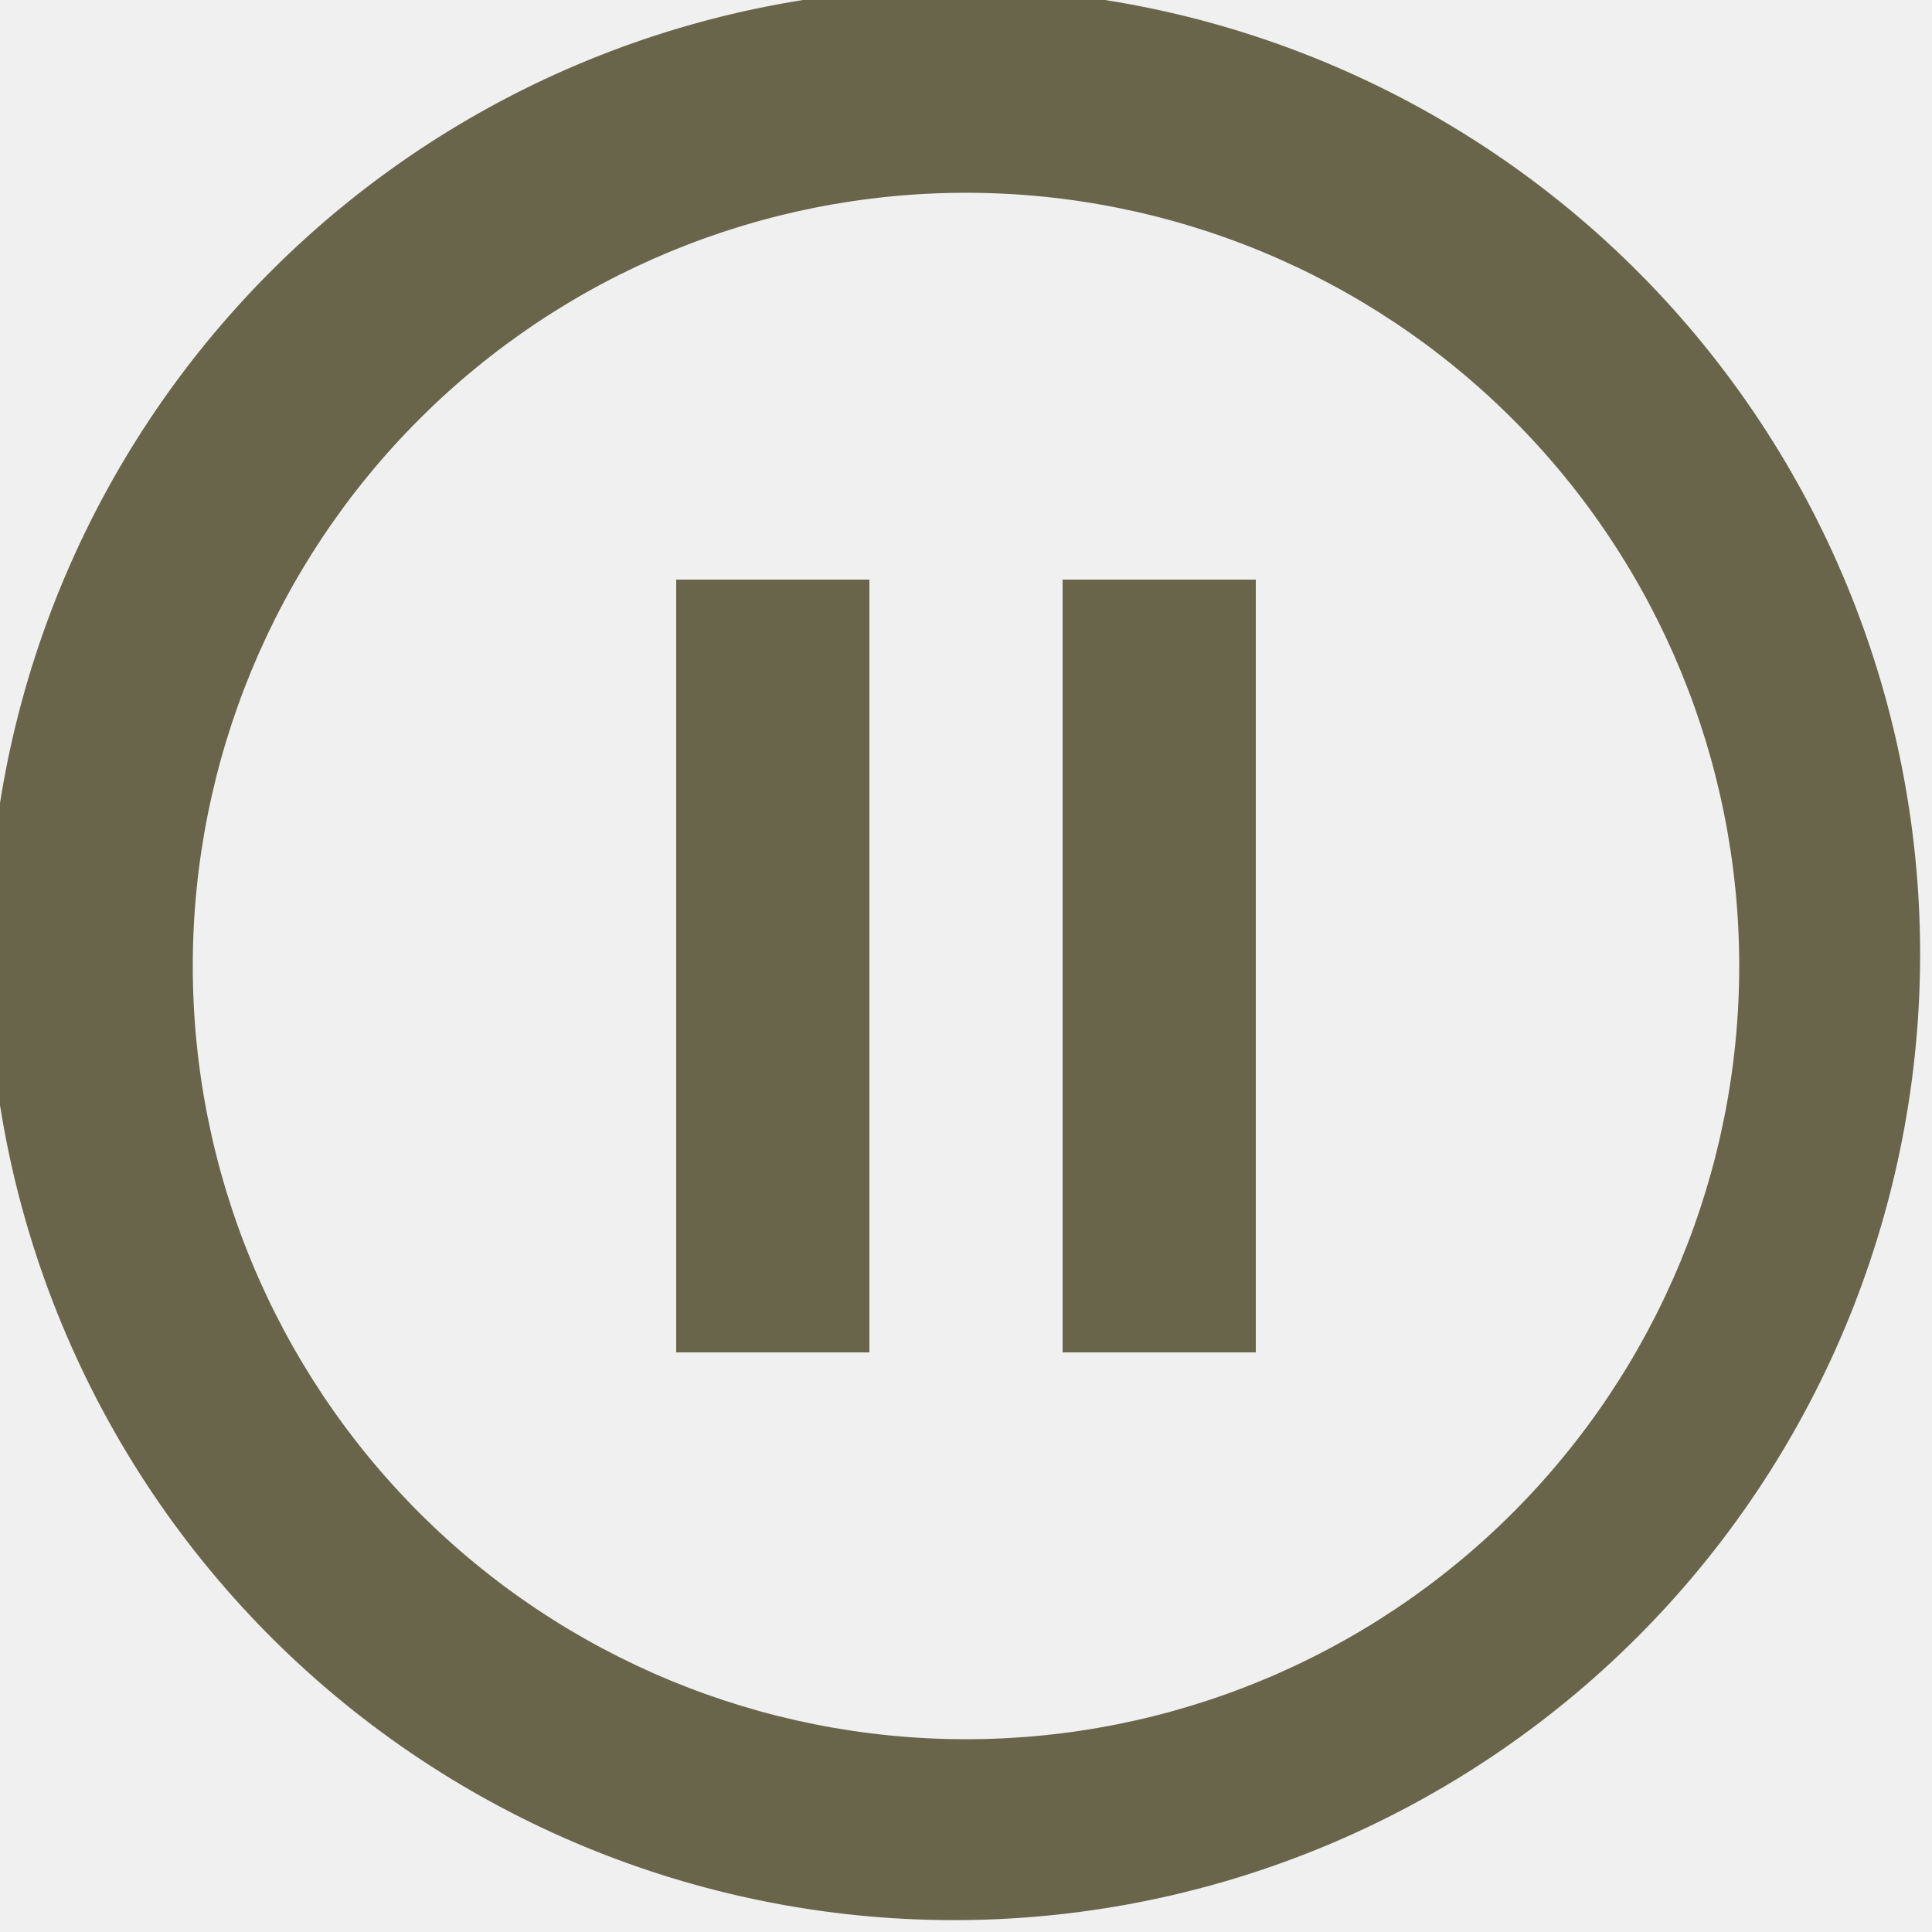
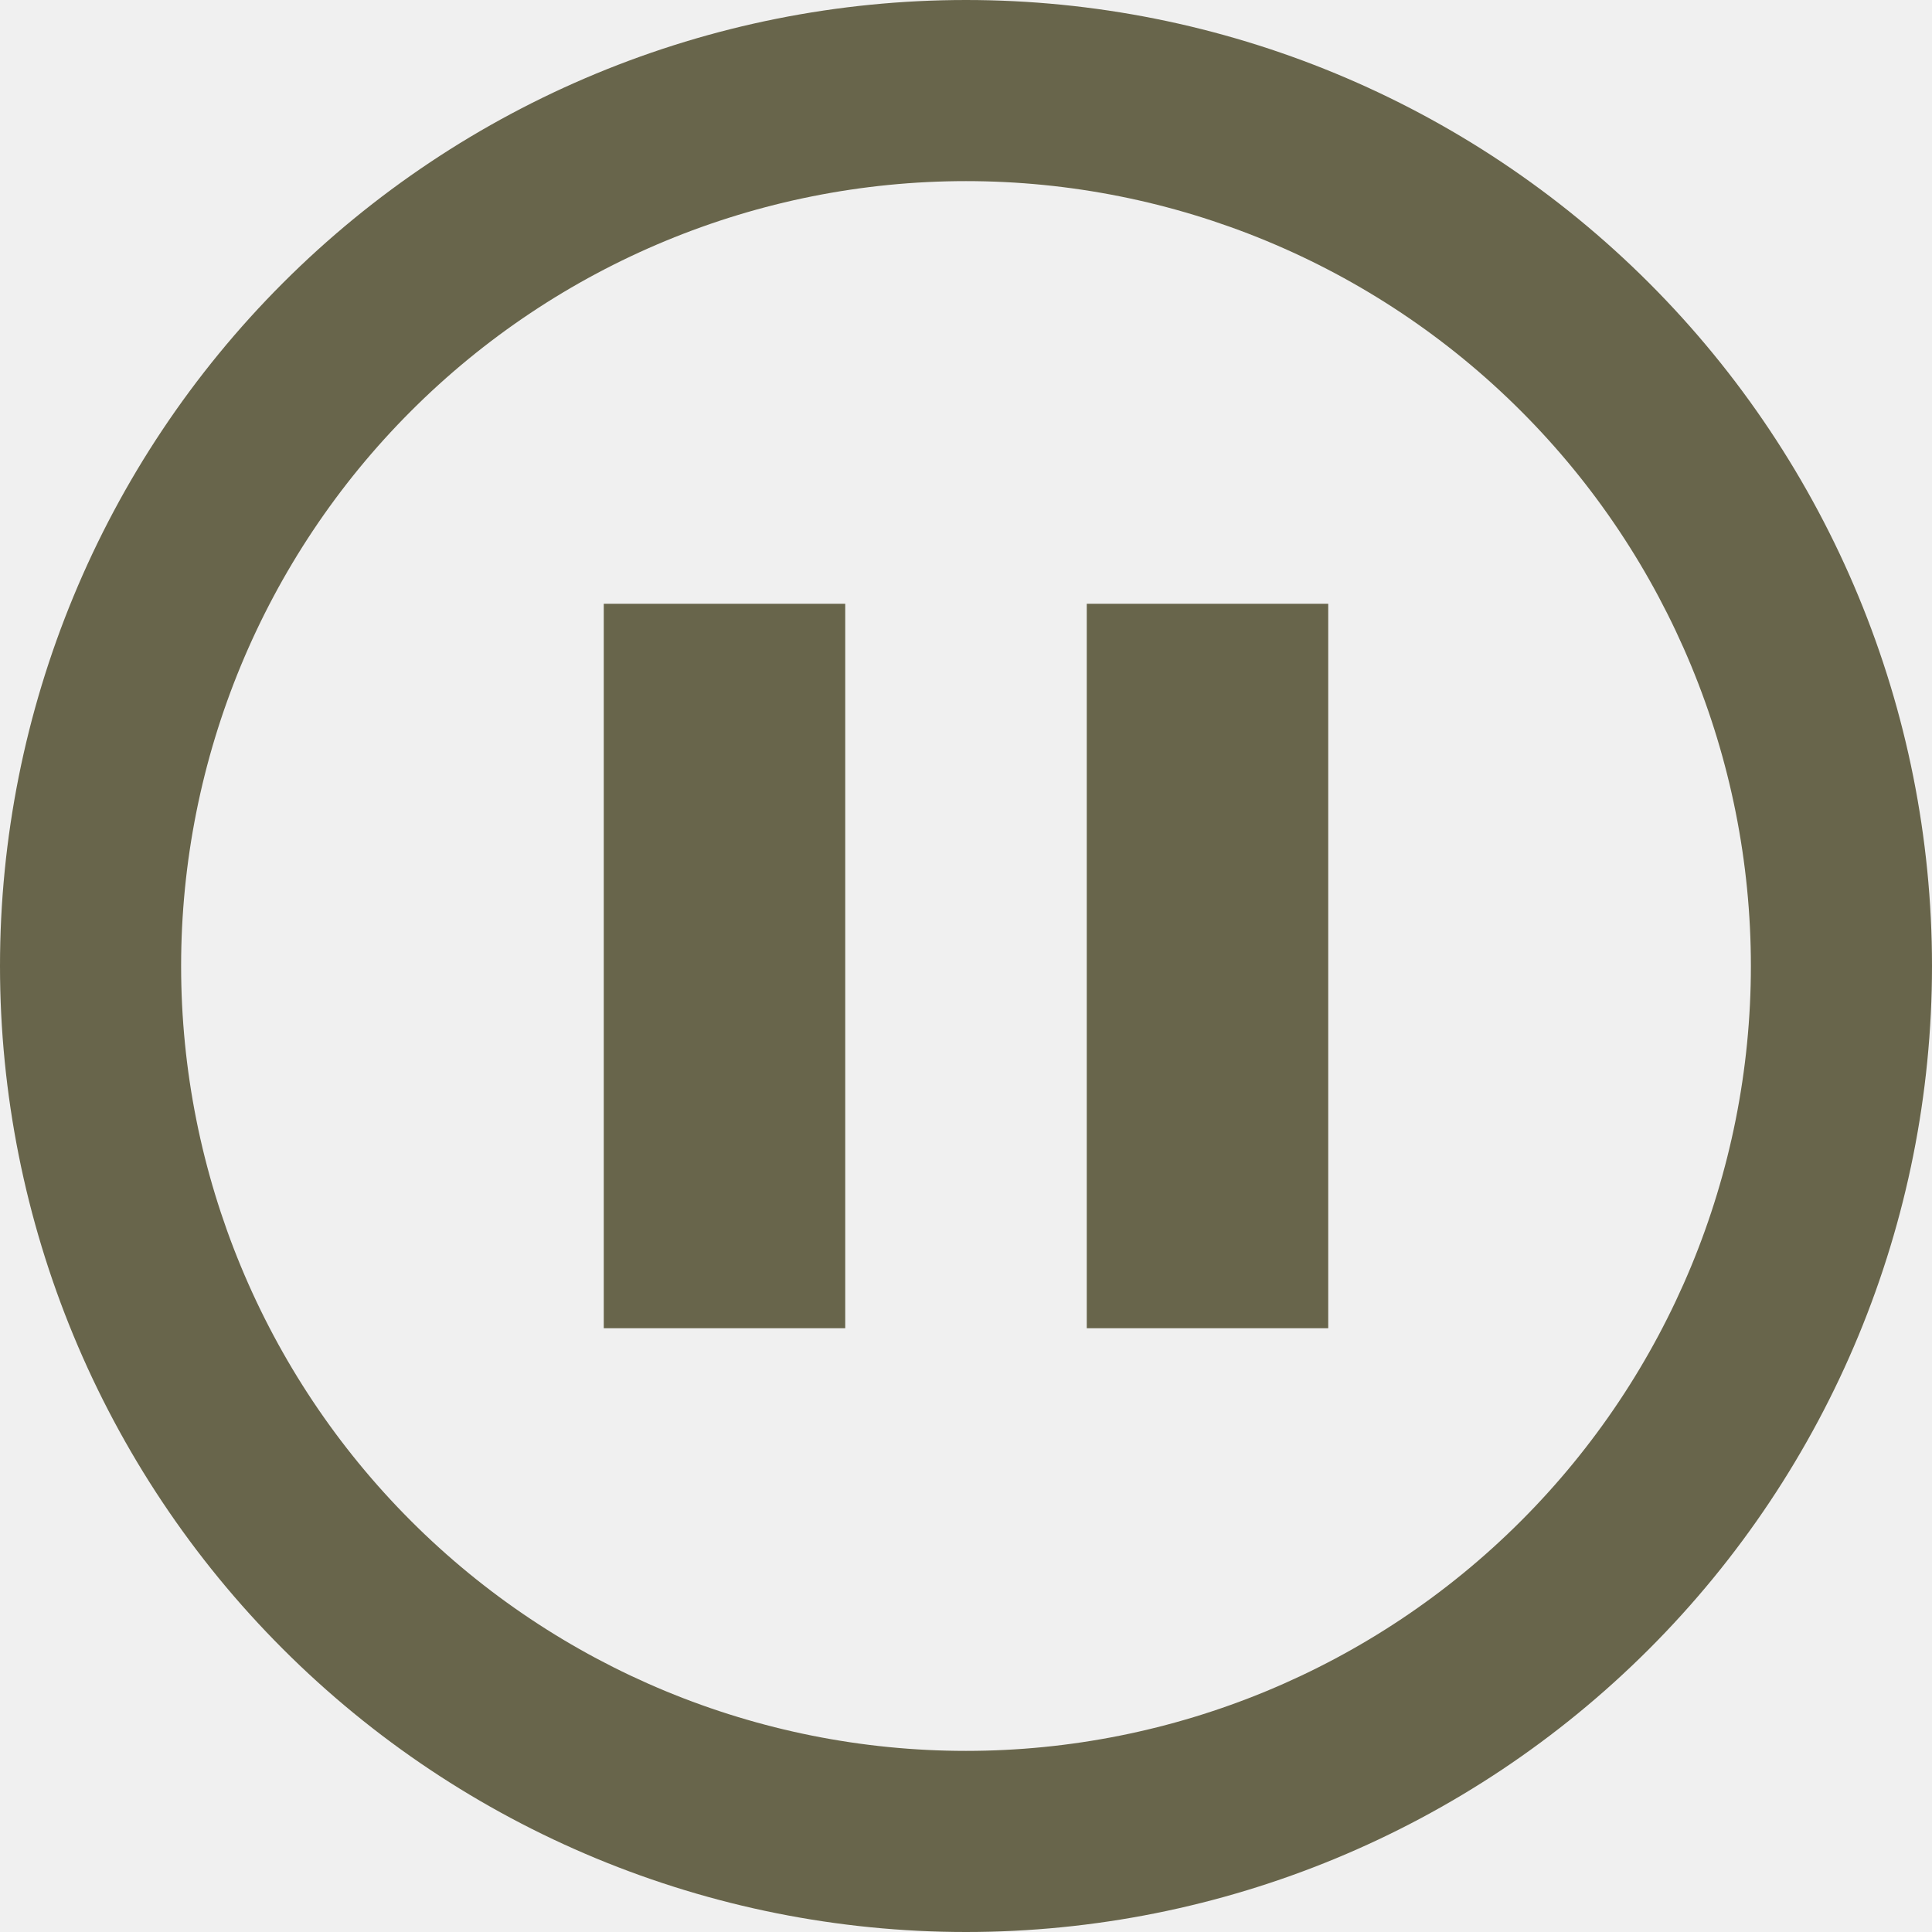
<svg xmlns="http://www.w3.org/2000/svg" width="55" height="55" viewBox="0 0 55 55" fill="none">
-   <g clip-path="url(#clip0_101_6)">
-     <path d="M8.058 46.943C5.431 44.406 3.336 41.371 1.895 38.016C0.453 34.661 -0.305 31.052 -0.337 27.401C-0.369 23.75 0.327 20.128 1.71 16.749C3.093 13.369 5.135 10.299 7.717 7.717C10.299 5.135 13.369 3.093 16.749 1.71C20.128 0.327 23.75 -0.369 27.401 -0.337C31.052 -0.305 34.661 0.453 38.016 1.895C41.371 3.336 44.406 5.431 46.943 8.057C51.952 13.244 54.724 20.191 54.661 27.401C54.598 34.611 51.706 41.509 46.608 46.608C41.509 51.706 34.611 54.598 27.401 54.661C20.191 54.724 13.244 51.952 8.058 46.943ZM43.065 43.065C47.193 38.937 49.512 33.338 49.512 27.5C49.512 21.662 47.193 16.063 43.065 11.935C38.937 7.807 33.338 5.488 27.5 5.488C21.662 5.488 16.063 7.807 11.935 11.935C7.807 16.063 5.488 21.662 5.488 27.5C5.488 33.338 7.807 38.937 11.935 43.065C16.063 47.193 21.662 49.512 27.5 49.512C33.338 49.512 38.937 47.193 43.065 43.065ZM19.25 16.5H24.75V38.5H19.25V16.5ZM30.25 16.5H35.75V38.5H30.25V16.5Z" fill="#68654B" />
+   <g clip-path="url(#clip0_119_28)">
+     <path d="M27.5 0C20.206 0 13.212 2.897 8.055 8.055C2.897 13.212 0 20.206 0 27.5C0 34.794 2.897 41.788 8.055 46.945C13.212 52.103 20.206 55 27.5 55C34.794 55 41.788 52.103 46.945 46.945C52.103 41.788 55 34.794 55 27.5C55 20.206 52.103 13.212 46.945 8.055C41.788 2.897 34.794 0 27.5 0ZM27.5 49.844C21.574 49.844 15.891 47.49 11.701 43.299C7.51 39.109 5.156 33.426 5.156 27.5C5.156 21.574 7.51 15.891 11.701 11.701C15.891 7.51 21.574 5.156 27.5 5.156C33.426 5.156 39.109 7.51 43.299 11.701C47.49 15.891 49.844 21.574 49.844 27.5C49.844 33.426 47.49 39.109 43.299 43.299C39.109 47.49 33.426 49.844 27.5 49.844ZM17.188 17.188H24.062V37.812H17.188V17.188ZM30.938 17.188H37.812V37.812H30.938V17.188Z" fill="#68654B" />
  </g>
  <defs>
-     <clipPath id="clip0_101_6">
+     <clipPath id="clip0_119_28">
      <rect width="55" height="55" fill="white" />
    </clipPath>
  </defs>
</svg>
